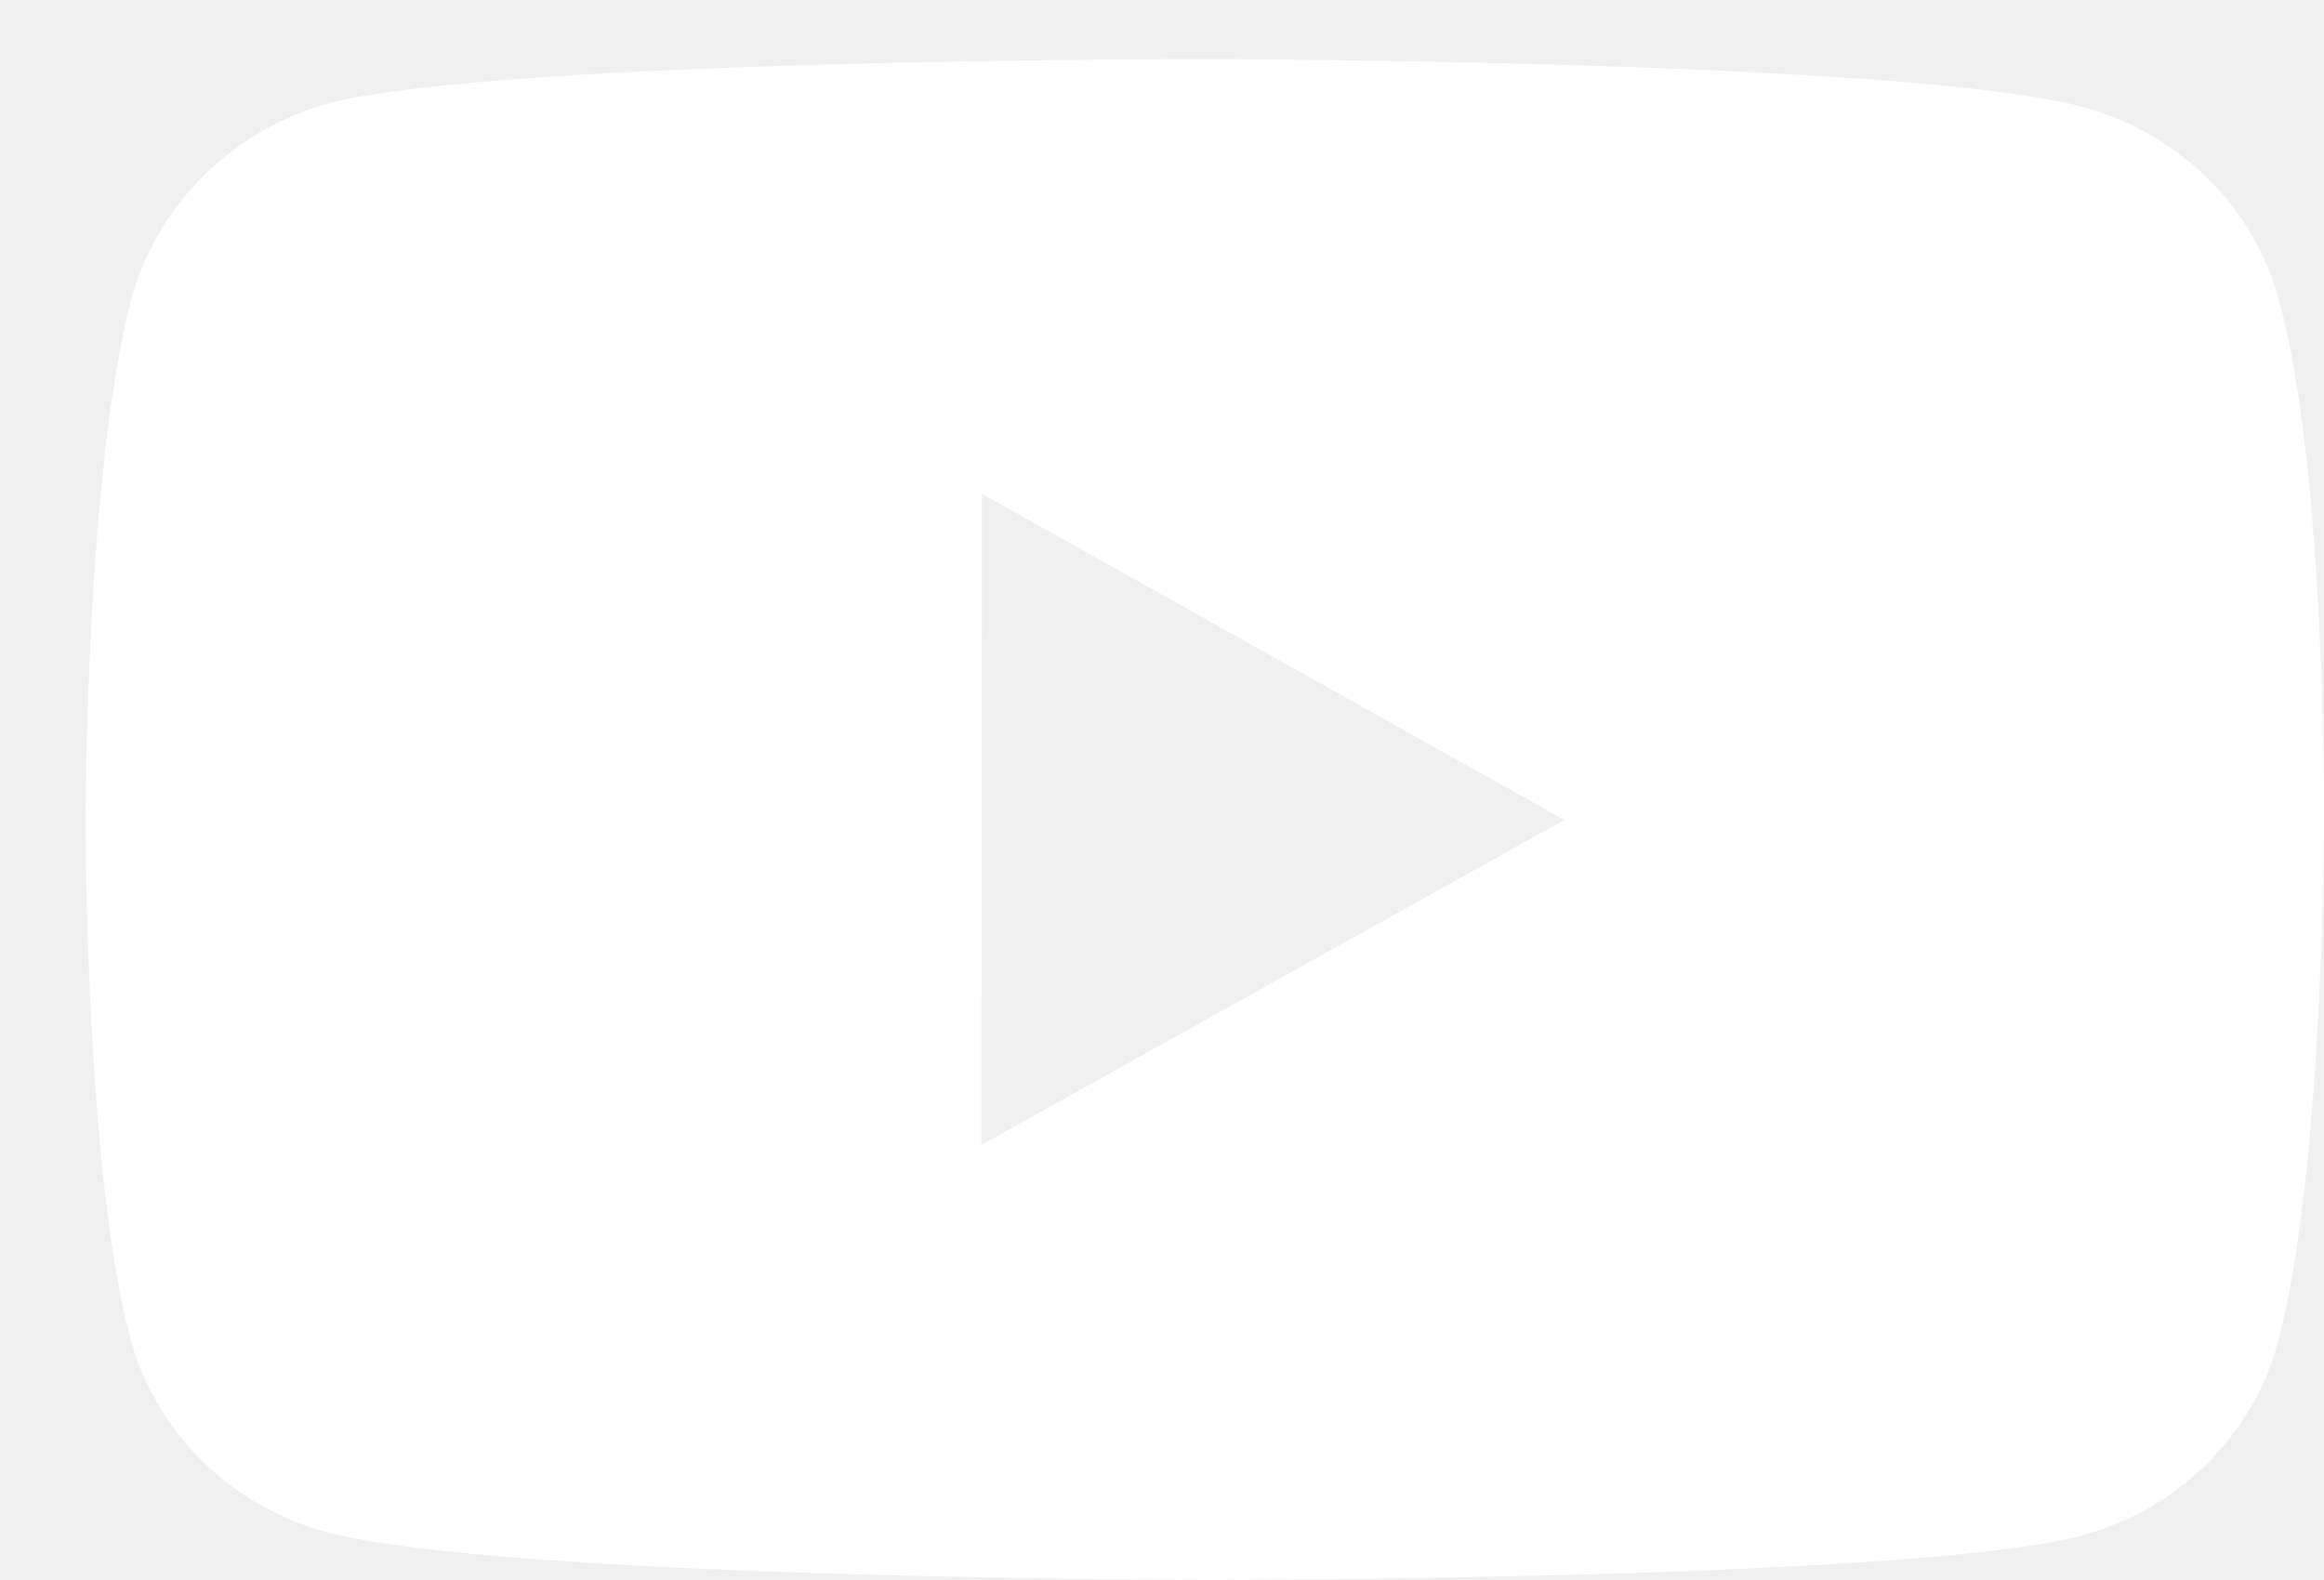
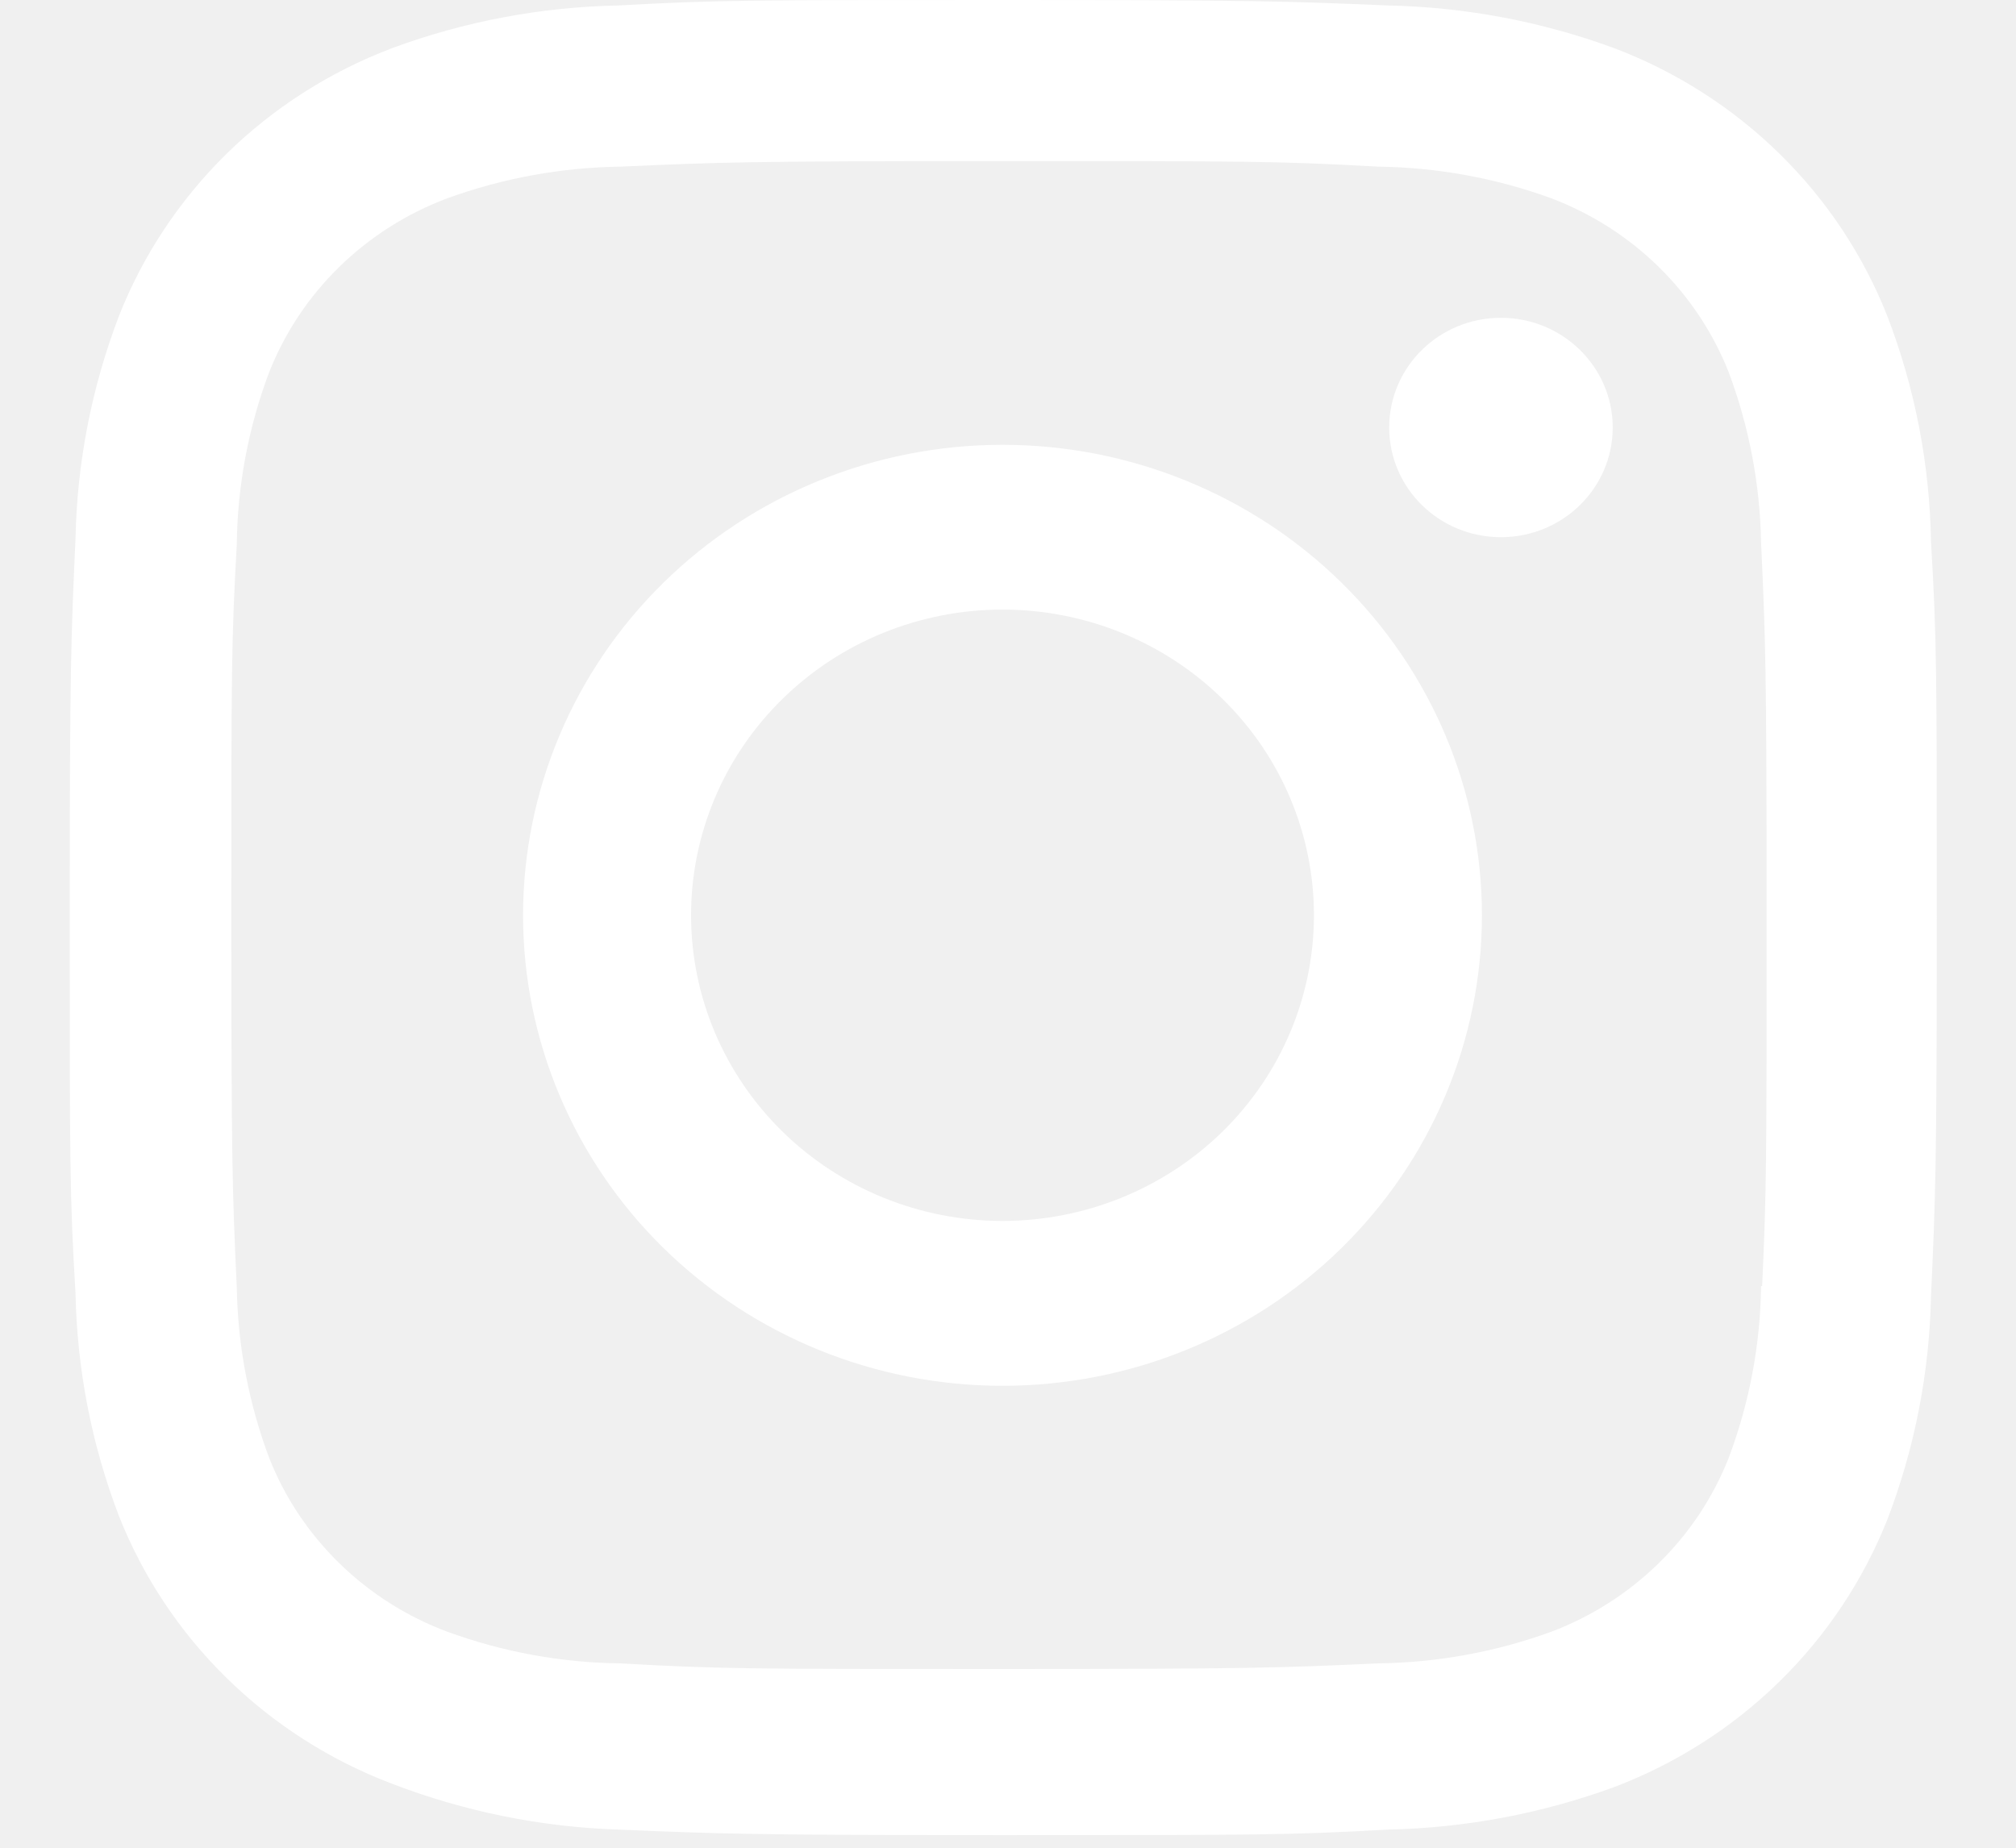
- <svg xmlns="http://www.w3.org/2000/svg" width="25" height="17" viewBox="0 0 25 17" fill="none">
-   <path d="M24.51 3.209C24.373 2.715 24.105 2.265 23.733 1.903C23.361 1.542 22.898 1.281 22.39 1.147C20.506 0.644 12.969 0.636 12.969 0.636C12.969 0.636 5.432 0.628 3.547 1.108C3.039 1.248 2.577 1.513 2.205 1.877C1.833 2.24 1.563 2.69 1.422 3.184C0.925 5.013 0.92 8.806 0.92 8.806C0.92 8.806 0.916 12.617 1.409 14.427C1.686 15.428 2.498 16.218 3.53 16.488C5.433 16.99 12.95 16.998 12.95 16.998C12.95 16.998 20.488 17.007 22.372 16.528C22.881 16.394 23.344 16.134 23.717 15.773C24.09 15.412 24.359 14.962 24.498 14.469C24.996 12.642 25 8.85 25 8.85C25 8.85 25.024 5.037 24.51 3.209V3.209ZM10.557 12.319L10.563 5.313L16.828 8.822L10.557 12.319V12.319Z" fill="white" />
+ <svg xmlns="http://www.w3.org/2000/svg" width="24" height="22" viewBox="0 0 24 22" fill="none">
+   <path d="M11.934 5.296C10.421 5.296 8.969 5.887 7.899 6.937C6.828 7.988 6.227 9.413 6.227 10.898C6.227 12.384 6.828 13.809 7.899 14.86C8.969 15.91 10.421 16.5 11.934 16.5C13.448 16.5 14.9 15.91 15.97 14.86C17.041 13.809 17.642 12.384 17.642 10.898C17.642 9.413 17.041 7.988 15.97 6.937C14.9 5.887 13.448 5.296 11.934 5.296V5.296ZM11.934 14.537C10.951 14.537 10.008 14.153 9.313 13.471C8.617 12.788 8.227 11.863 8.227 10.897C8.227 9.932 8.617 9.006 9.313 8.324C10.008 7.641 10.951 7.258 11.934 7.258C12.918 7.258 13.861 7.641 14.556 8.324C15.252 9.006 15.642 9.932 15.642 10.897C15.642 11.863 15.252 12.788 14.556 13.471C13.861 14.153 12.918 14.537 11.934 14.537V14.537Z" fill="white" />
+   <path d="M17.868 6.396C18.603 6.396 19.199 5.812 19.199 5.09C19.199 4.369 18.603 3.784 17.868 3.784C17.133 3.784 16.538 4.369 16.538 5.09C16.538 5.812 17.133 6.396 17.868 6.396Z" fill="white" />
+   <path d="M22.468 3.763C22.182 3.039 21.746 2.381 21.186 1.832C20.627 1.283 19.956 0.854 19.218 0.574C18.355 0.256 17.442 0.084 16.52 0.065C15.331 0.015 14.955 0 11.941 0C8.927 0 8.54 -1.21853e-07 7.362 0.065C6.44 0.083 5.528 0.255 4.666 0.574C3.928 0.854 3.257 1.282 2.697 1.831C2.138 2.381 1.701 3.038 1.416 3.763C1.092 4.61 0.917 5.506 0.899 6.411C0.846 7.577 0.83 7.946 0.83 10.906C0.83 13.864 0.83 14.241 0.899 15.4C0.917 16.306 1.091 17.201 1.416 18.05C1.702 18.774 2.139 19.431 2.699 19.98C3.259 20.53 3.929 20.958 4.667 21.238C5.528 21.569 6.44 21.754 7.364 21.784C8.553 21.834 8.929 21.85 11.943 21.85C14.957 21.85 15.344 21.85 16.523 21.784C17.445 21.765 18.357 21.593 19.221 21.276C19.959 20.995 20.629 20.566 21.188 20.017C21.748 19.468 22.184 18.81 22.471 18.086C22.795 17.238 22.969 16.344 22.988 15.438C23.041 14.272 23.057 13.903 23.057 10.943C23.057 7.984 23.057 7.608 22.988 6.449C22.973 5.531 22.798 4.622 22.468 3.763V3.763ZM20.965 15.311C20.957 16.009 20.827 16.7 20.581 17.355C20.395 17.827 20.112 18.255 19.748 18.611C19.384 18.968 18.948 19.247 18.468 19.428C17.808 19.669 17.11 19.796 16.407 19.805C15.234 19.858 14.903 19.872 11.896 19.872C8.887 19.872 8.58 19.872 7.385 19.805C6.681 19.797 5.984 19.669 5.325 19.428C4.843 19.248 4.405 18.97 4.04 18.613C3.674 18.256 3.389 17.828 3.203 17.355C2.961 16.707 2.831 16.024 2.819 15.334C2.766 14.183 2.754 13.858 2.754 10.907C2.754 7.955 2.754 7.653 2.819 6.479C2.827 5.781 2.957 5.09 3.203 4.435C3.58 3.479 4.351 2.727 5.325 2.361C5.985 2.121 6.681 1.994 7.385 1.984C8.559 1.932 8.888 1.918 11.896 1.918C14.904 1.918 15.213 1.918 16.407 1.984C17.11 1.993 17.808 2.12 18.468 2.361C18.948 2.543 19.384 2.822 19.748 3.179C20.112 3.536 20.395 3.964 20.581 4.435C20.823 5.083 20.953 5.767 20.965 6.457C21.018 7.609 21.031 7.933 21.031 10.885C21.031 13.836 21.031 14.154 20.978 15.312H20.965V15.311Z" fill="white" />
</svg>
